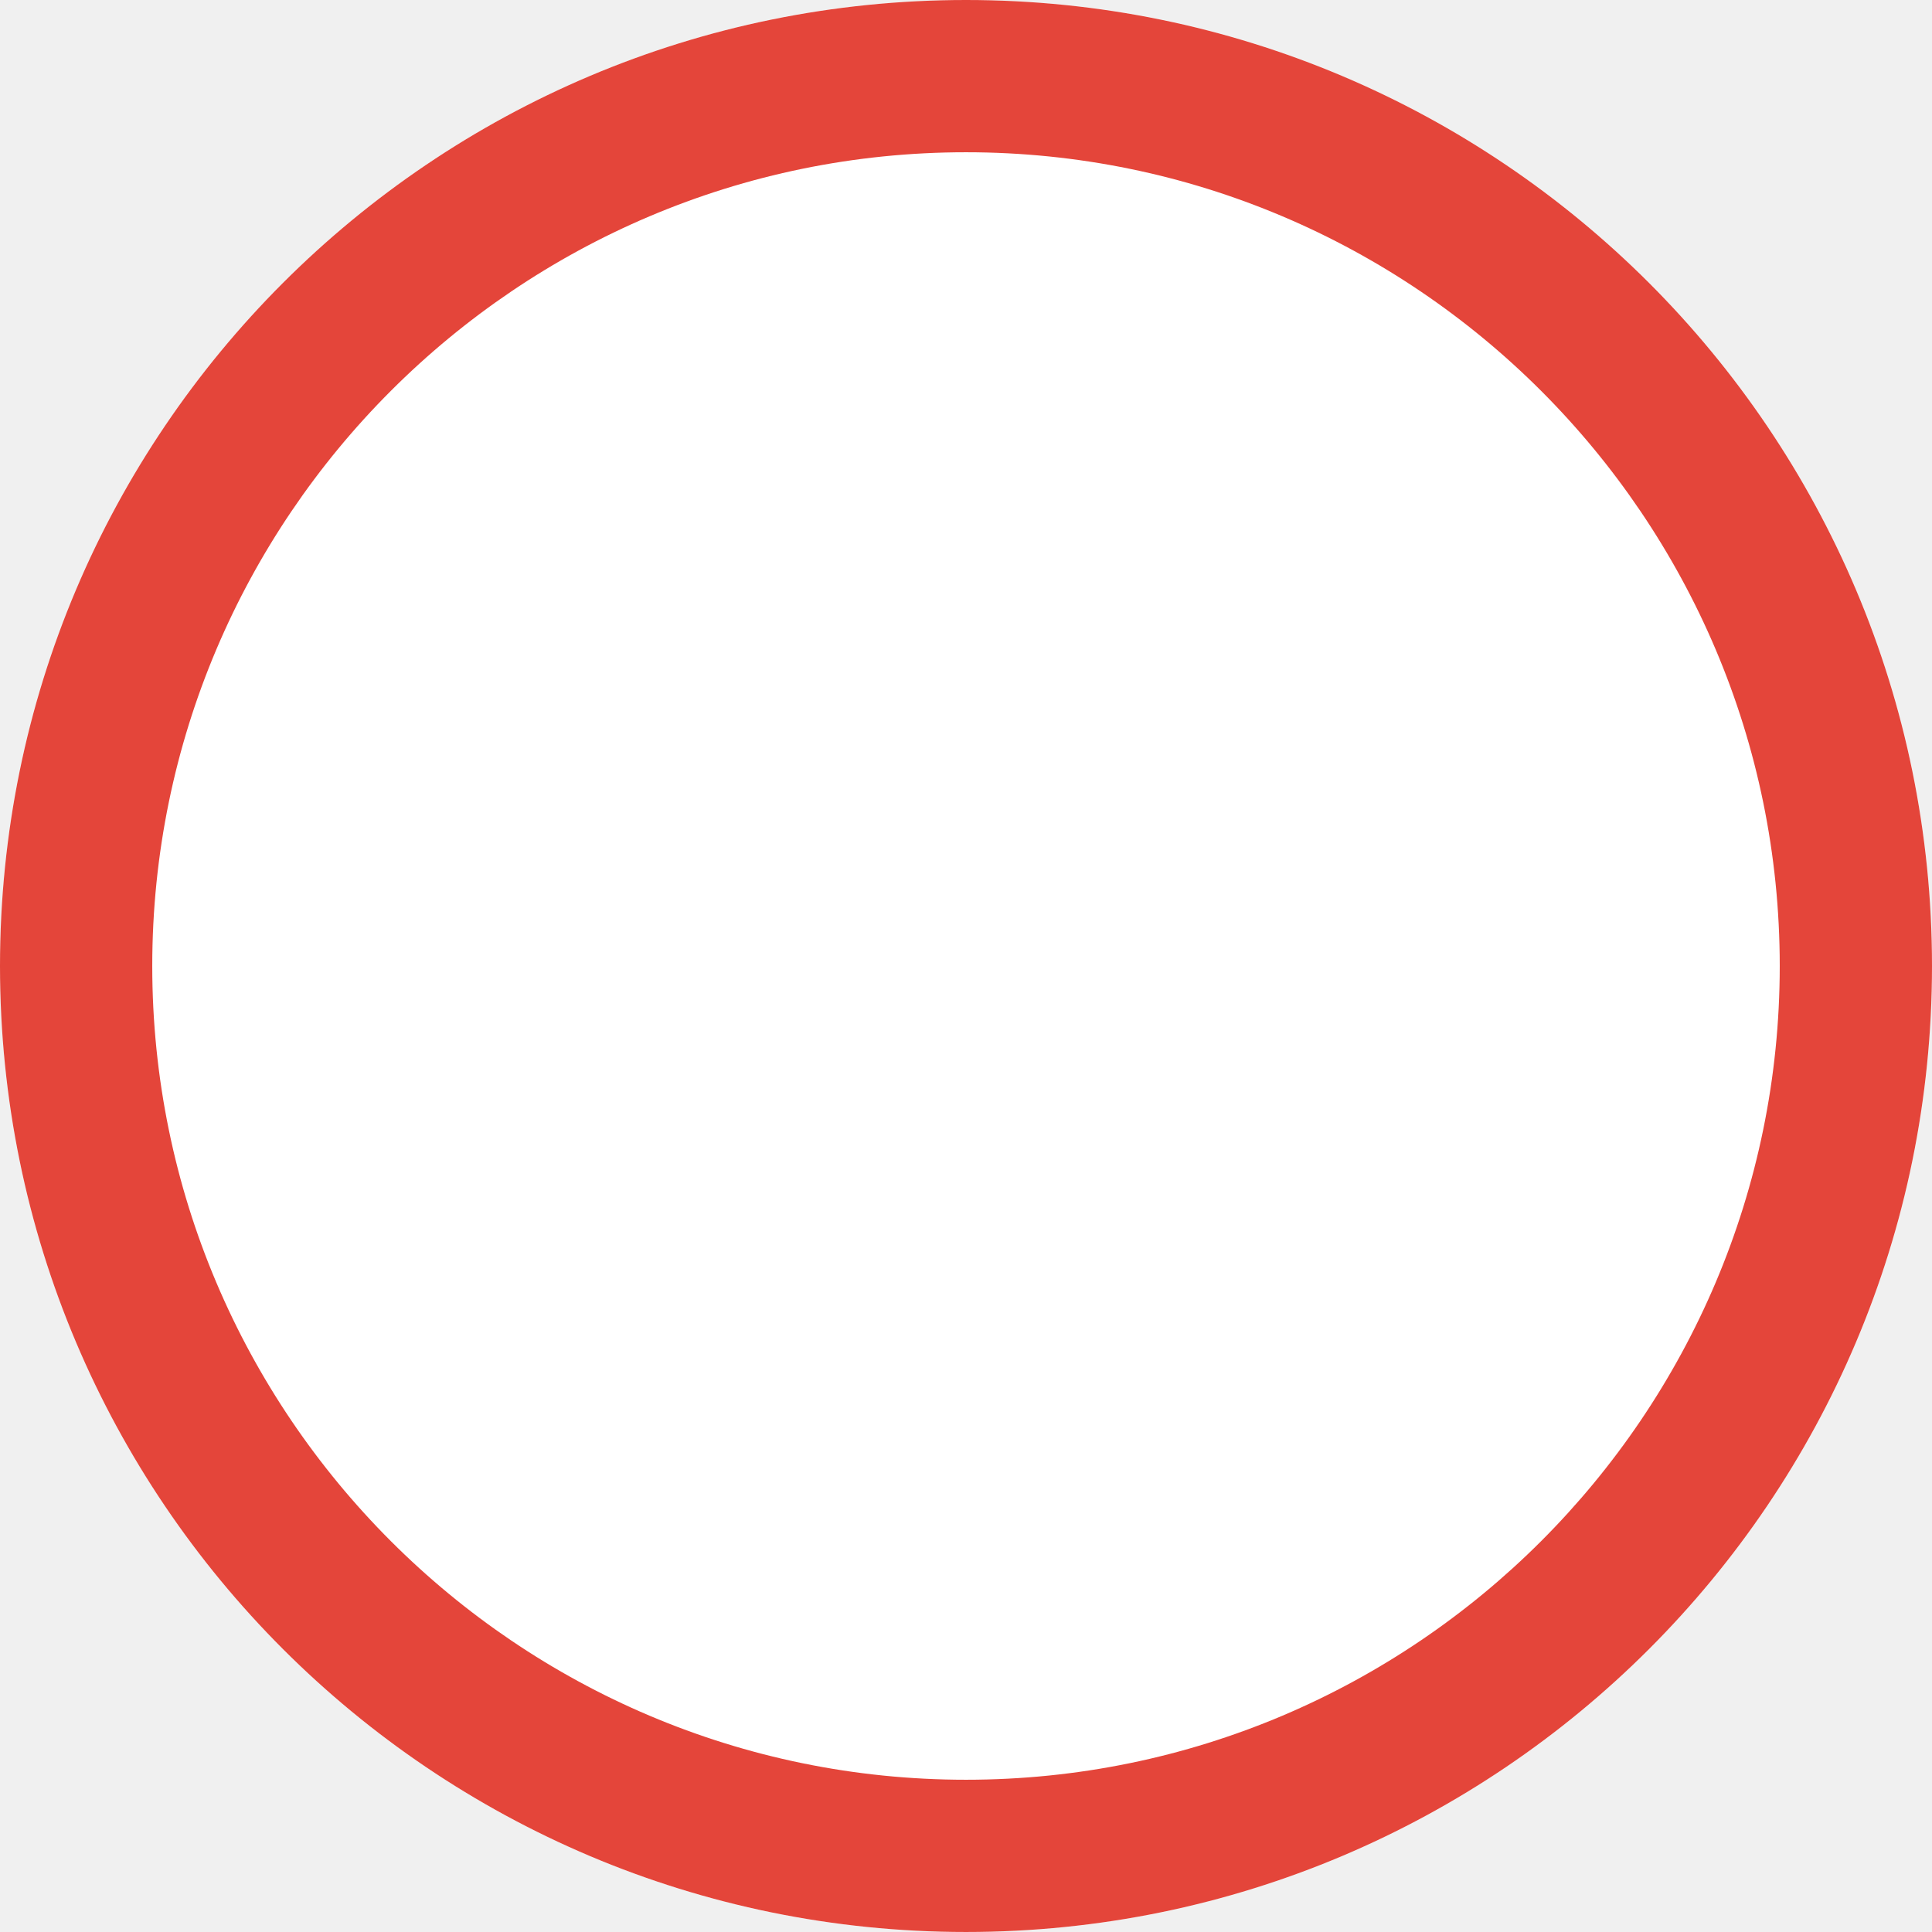
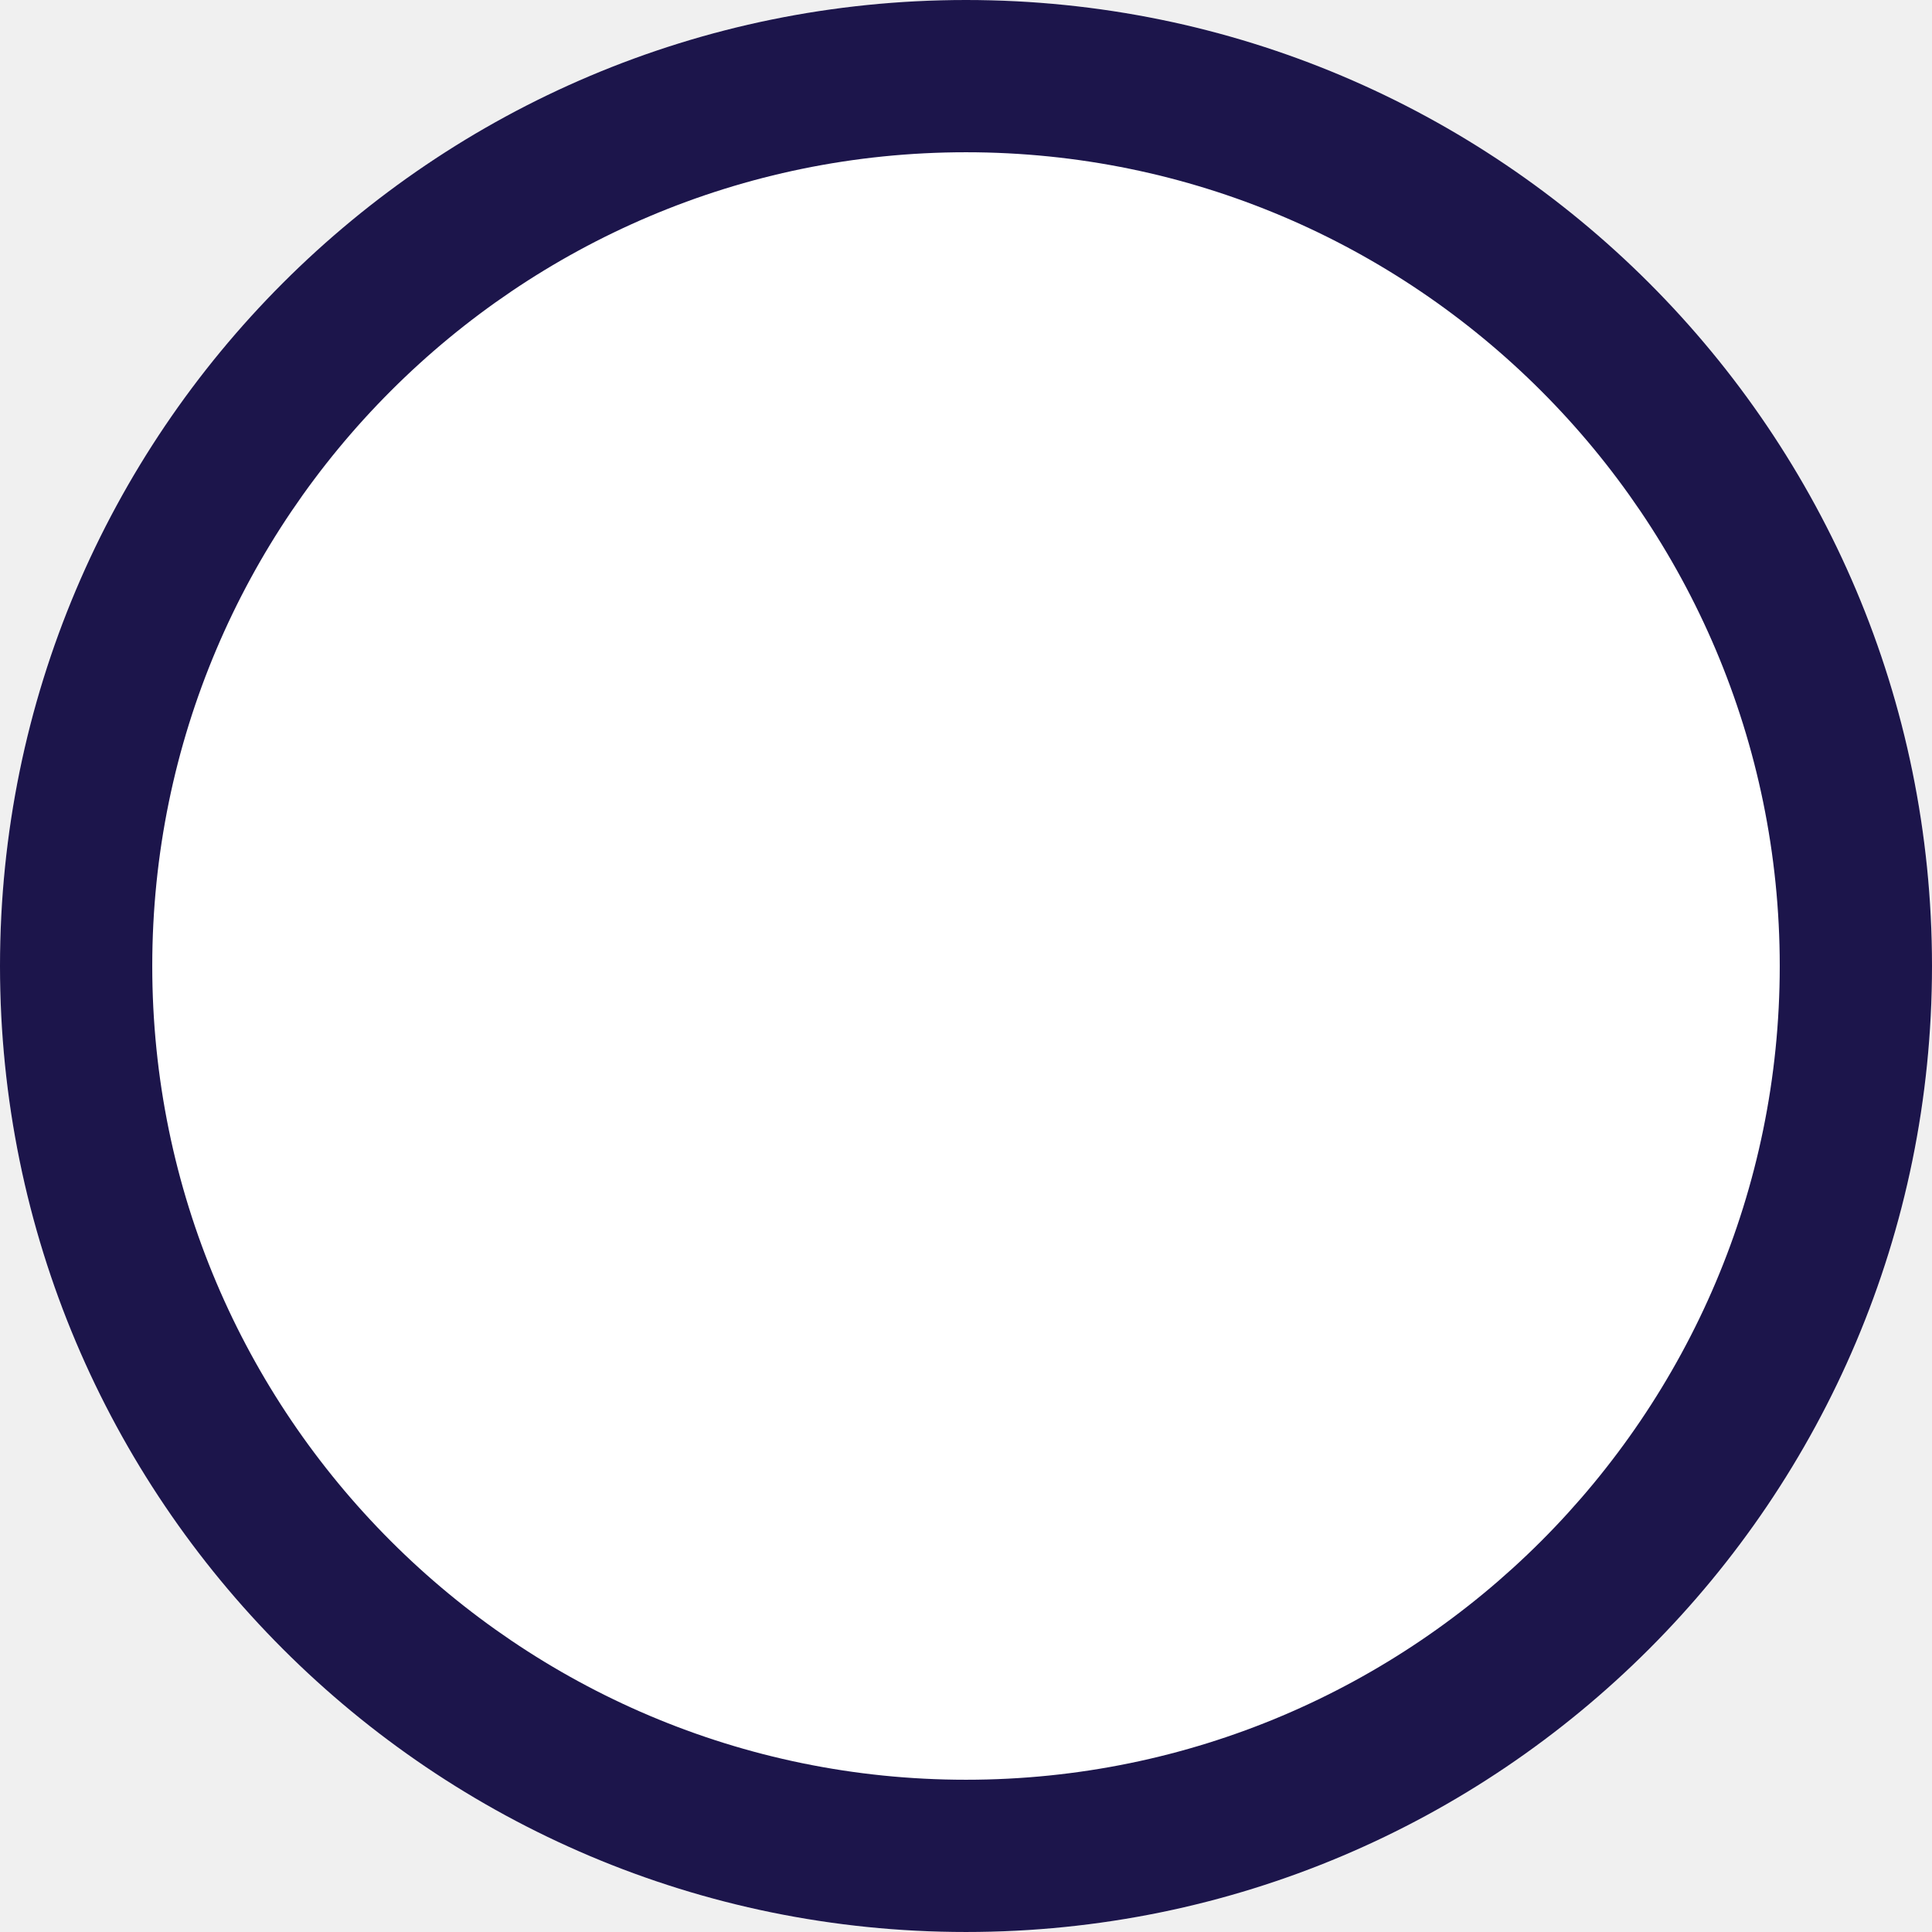
- <svg xmlns="http://www.w3.org/2000/svg" version="1.1" id="Layer_2" x="0px" y="0px" width="241.096px" height="241.096px" viewBox="0 0 241.096 241.096" style="enable-background:new 0 0 241.096 241.096;" xml:space="preserve">
-   <path style="fill:#FFFFFF;" d="M120.548,0C53.971,0,0,53.971,0,120.548c0,66.576,53.971,120.547,120.548,120.547  s120.548-53.972,120.548-120.547C241.096,53.971,187.125,0,120.548,0z" />
+ <svg xmlns="http://www.w3.org/2000/svg" version="1.1" id="Layer_2" x="0px" y="0px" width="241.096px" height="241.096px" viewBox="0 0 241.096 241.096" enable-background="new 0 0 241.096 241.096" xml:space="preserve">
+   <path fill="#FFFFFF" d="M120.548,0C53.971,0,0,53.971,0,120.548c0,66.576,53.971,120.547,120.548,120.547  s120.548-53.972,120.548-120.547C241.096,53.971,187.125,0,120.548,0z" />
  <g>
-     <path style="fill:none;" d="M120.548,19C64.554,19,19,64.554,19,120.548c0,55.994,45.554,101.547,101.548,101.547   s101.548-45.554,101.548-101.547C222.096,64.554,176.542,19,120.548,19z" />
-     <path style="fill:#E4453A;" d="M120.548,0C53.971,0,0,53.971,0,120.548c0,66.576,53.971,120.547,120.548,120.547   s120.548-53.972,120.548-120.547C241.096,53.971,187.125,0,120.548,0z M120.548,222.096C64.554,222.096,19,176.542,19,120.548   C19,64.554,64.554,19,120.548,19s101.548,45.554,101.548,101.548C222.096,176.542,176.542,222.096,120.548,222.096z" />
+     <path fill="none" d="M120.548,19C64.554,19,19,64.554,19,120.548s45.554,101.547,101.548,101.547s101.548-45.554,101.548-101.547   C222.096,64.554,176.542,19,120.548,19z" />
+     <path fill="#1C154B" d="M120.548,0C53.971,0,0,53.971,0,120.548c0,66.576,53.971,120.547,120.548,120.547   s120.548-53.972,120.548-120.547C241.096,53.971,187.125,0,120.548,0z M120.548,222.096C64.554,222.096,19,176.542,19,120.548   S64.554,19,120.548,19s101.548,45.554,101.548,101.548S176.542,222.096,120.548,222.096z" />
  </g>
</svg>
